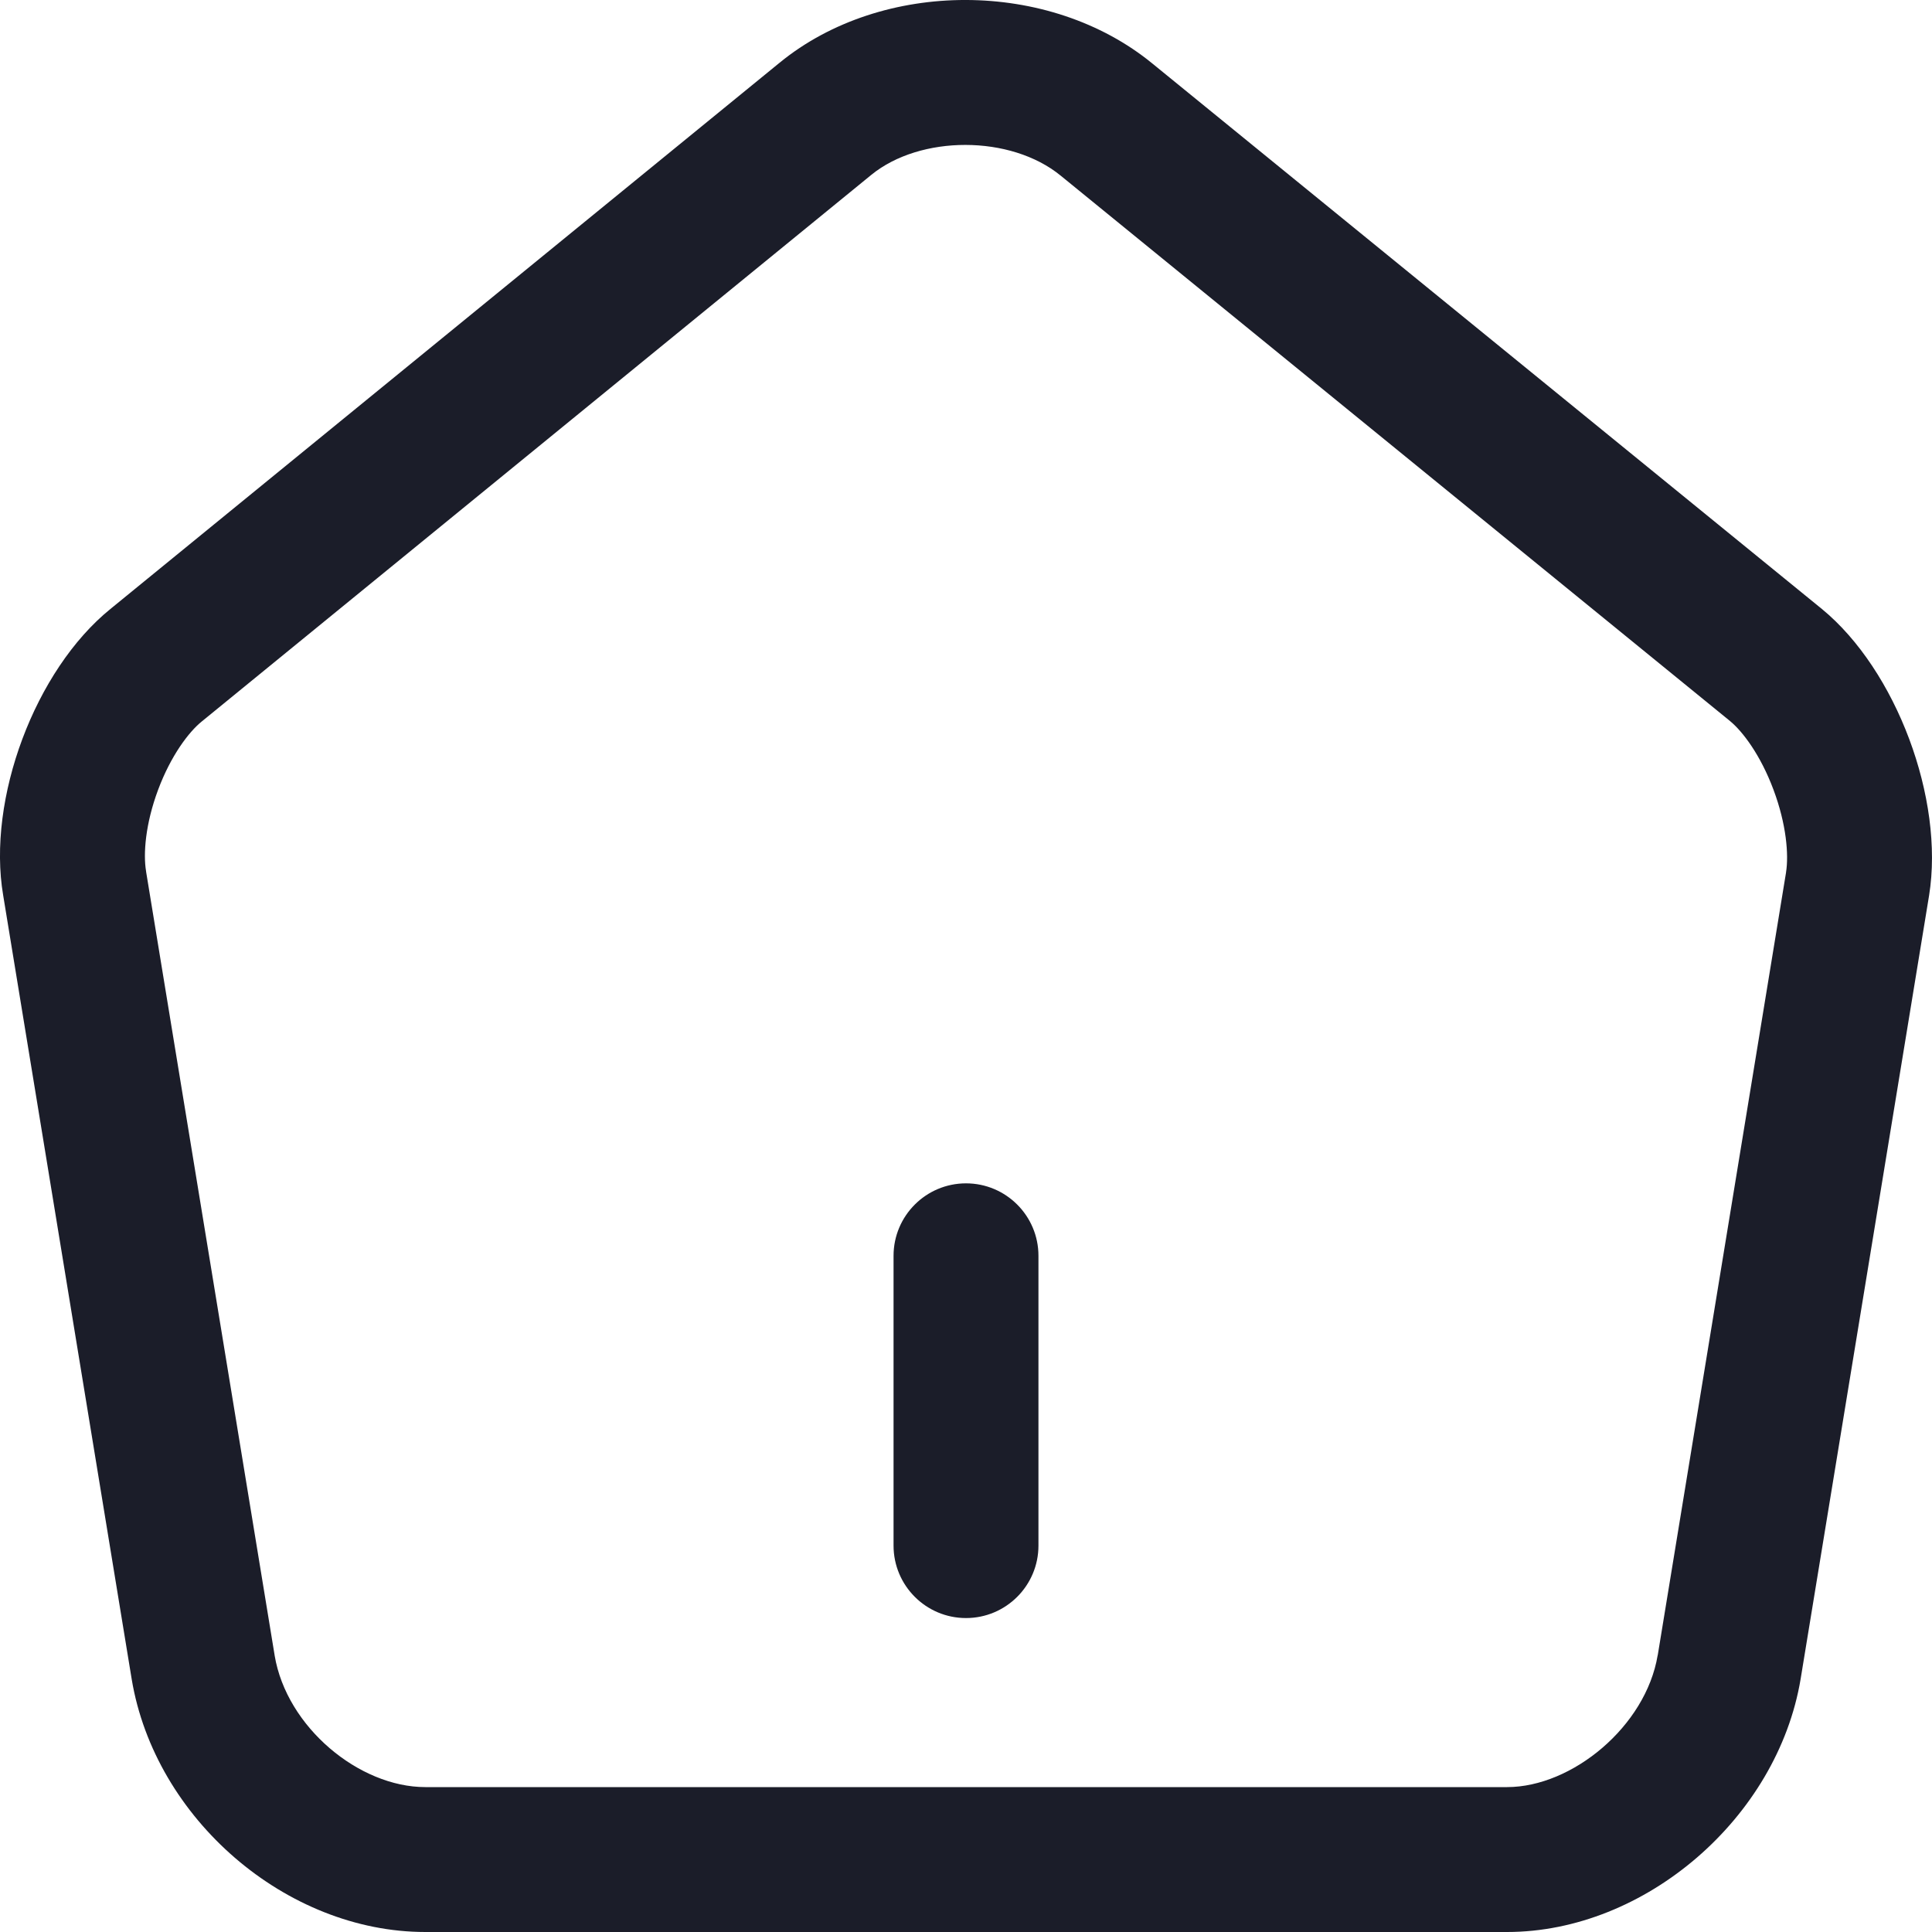
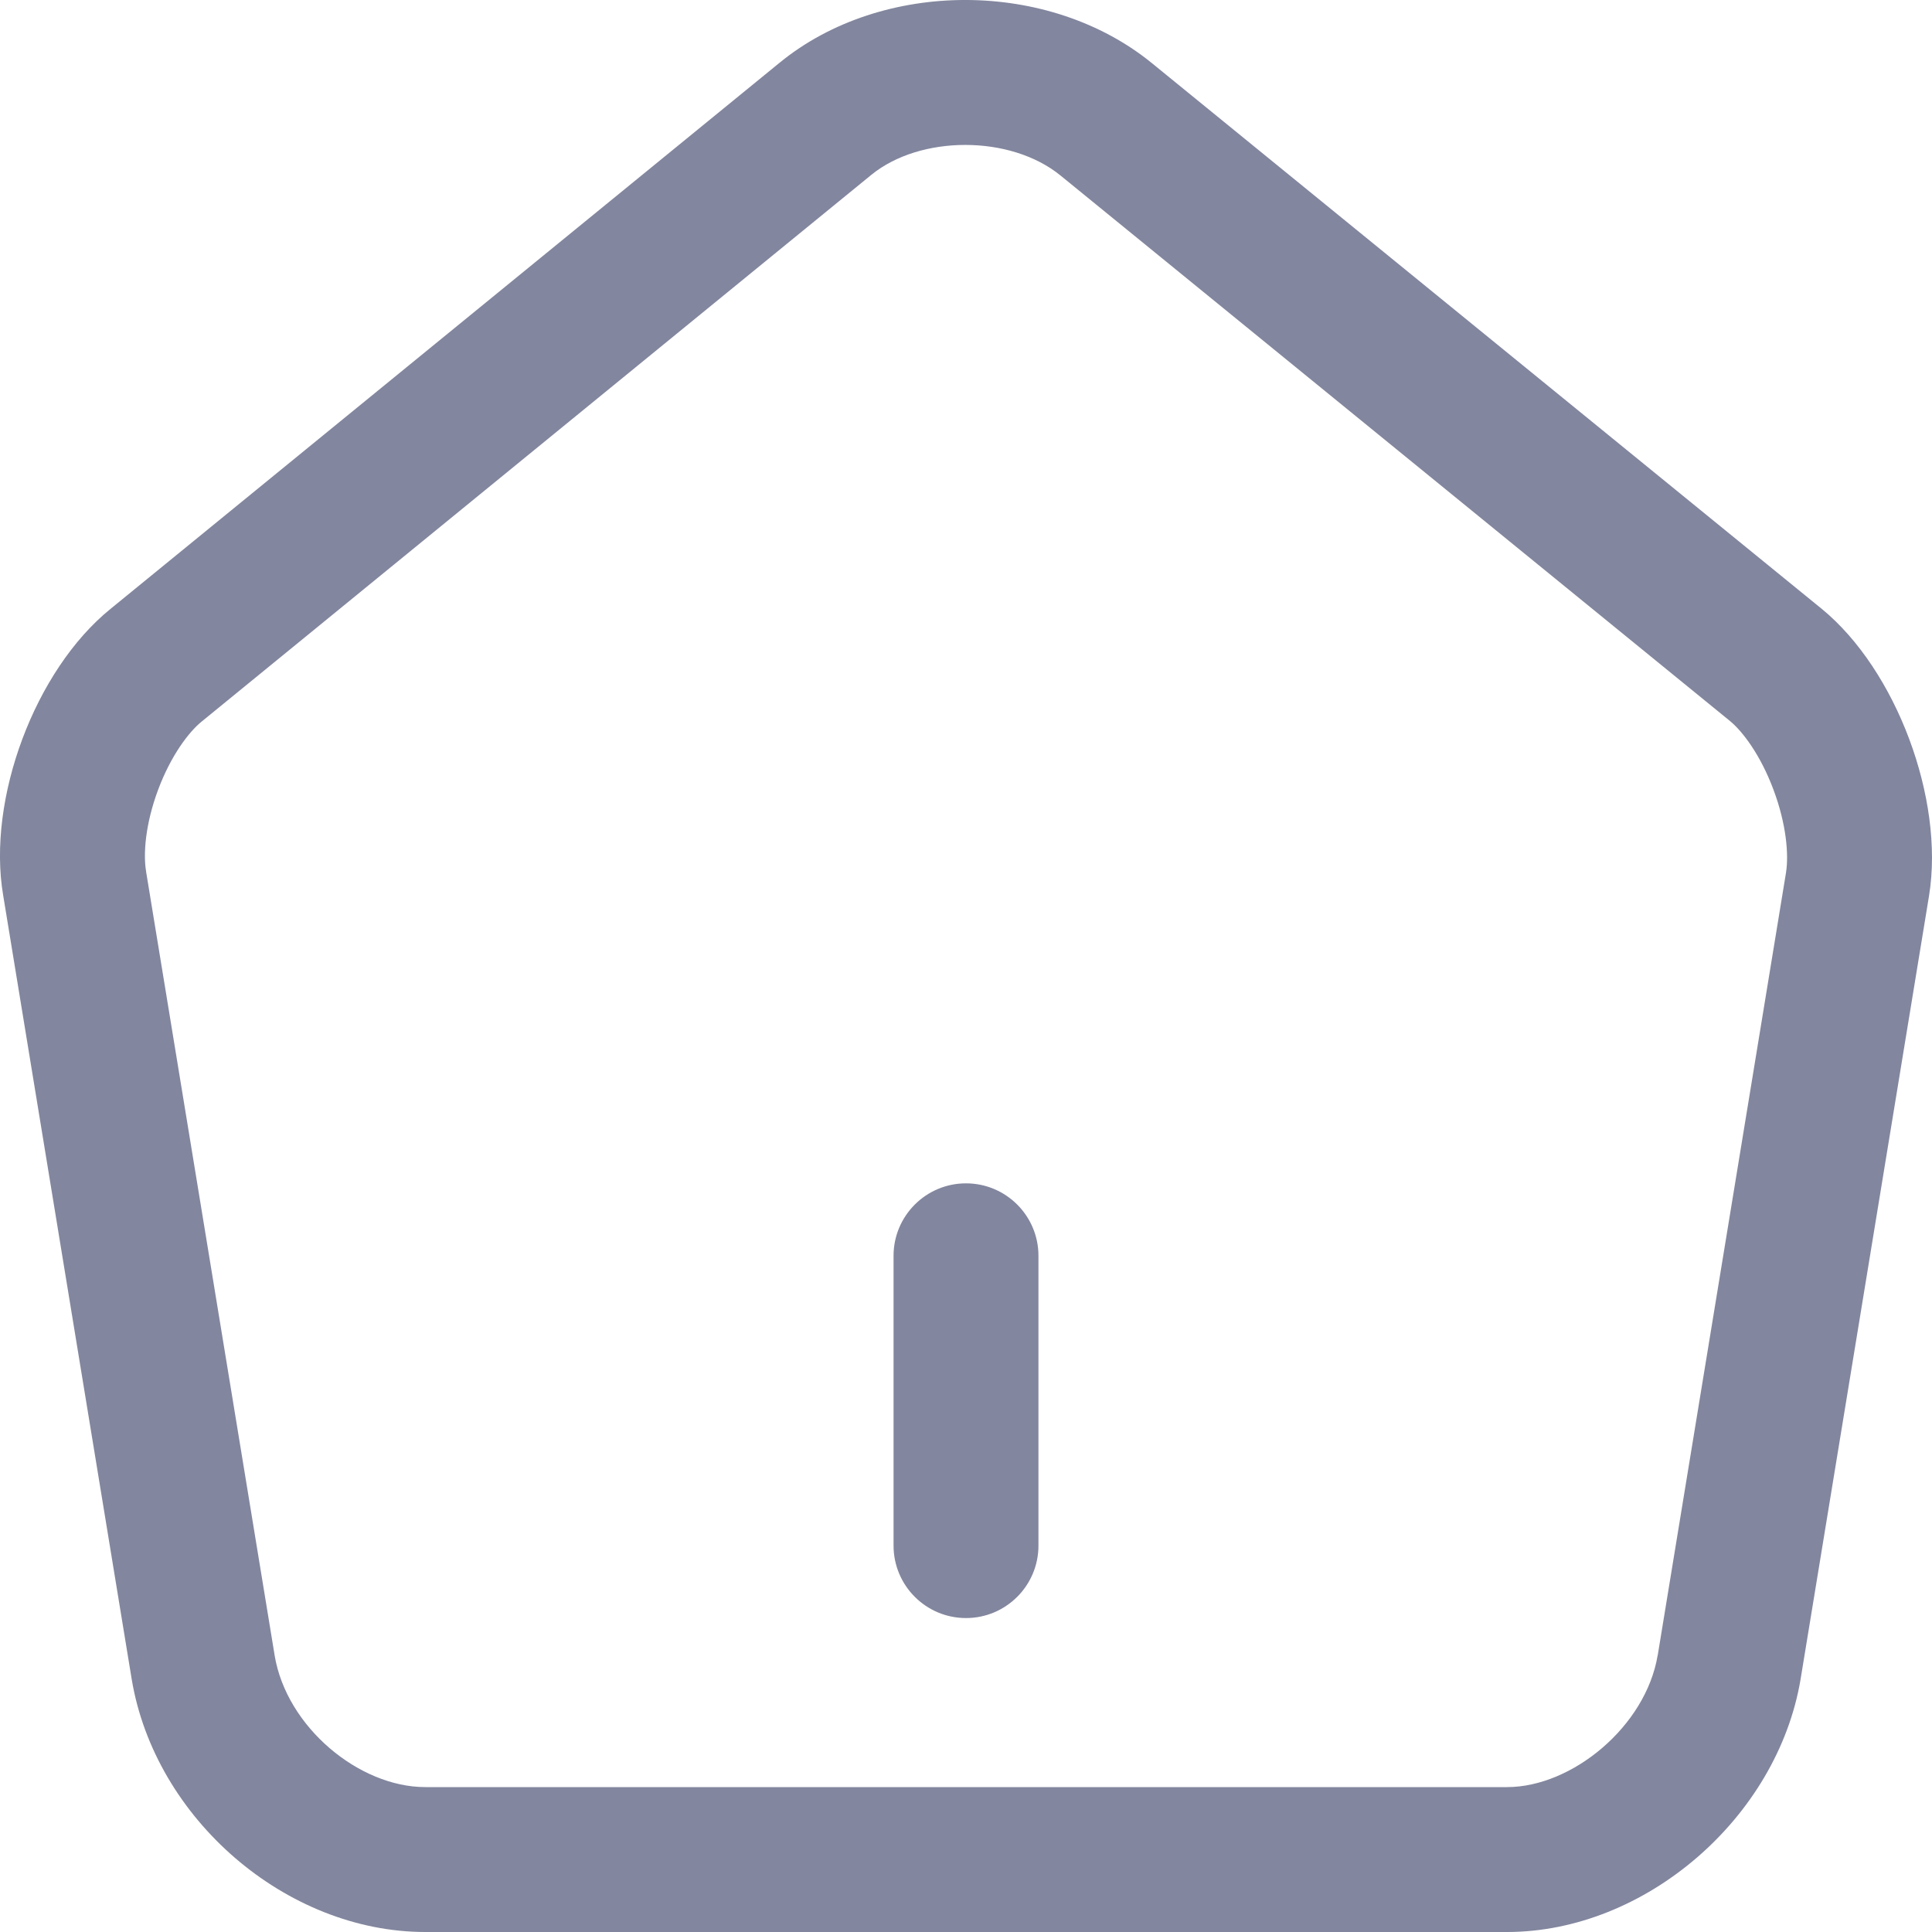
<svg xmlns="http://www.w3.org/2000/svg" width="20" height="20" viewBox="0 0 20 20" fill="none">
-   <path fill-rule="evenodd" clip-rule="evenodd" d="M2.087 7.47L9.02 1.81C9.525 1.398 10.461 1.393 10.981 1.819L17.909 7.464L17.91 7.465C18.04 7.572 18.225 7.816 18.359 8.175C18.493 8.533 18.518 8.848 18.489 9.03L18.489 9.032L17.161 17.134L17.16 17.136C17.037 17.872 16.274 18.5 15.601 18.5H4.403C3.718 18.5 2.967 17.88 2.843 17.137L2.843 17.136L1.513 9.027L1.512 9.018C1.482 8.841 1.504 8.531 1.637 8.175C1.77 7.819 1.956 7.576 2.087 7.47ZM19.97 9.269C20.13 8.271 19.63 6.936 18.86 6.304L11.931 0.659C10.862 -0.218 9.132 -0.218 8.072 0.648L1.143 6.304C0.363 6.936 -0.137 8.271 0.033 9.269L1.363 17.381C1.603 18.828 2.963 20 4.403 20H15.601C17.031 20 18.4 18.818 18.64 17.381L19.97 9.269ZM10.75 13C10.75 12.586 10.414 12.25 10 12.25C9.586 12.25 9.25 12.586 9.25 13V16C9.25 16.414 9.586 16.75 10 16.75C10.414 16.75 10.75 16.414 10.75 16V13Z" fill="#1B1D29" />
+   <path fill-rule="evenodd" clip-rule="evenodd" d="M2.087 7.47L9.02 1.81C9.525 1.398 10.461 1.393 10.981 1.819L17.909 7.464L17.91 7.465C18.04 7.572 18.225 7.816 18.359 8.175C18.493 8.533 18.518 8.848 18.489 9.03L18.489 9.032L17.161 17.134L17.16 17.136C17.037 17.872 16.274 18.5 15.601 18.5H4.403C3.718 18.5 2.967 17.88 2.843 17.137L2.843 17.136L1.513 9.027L1.512 9.018C1.482 8.841 1.504 8.531 1.637 8.175C1.77 7.819 1.956 7.576 2.087 7.47ZM19.97 9.269C20.13 8.271 19.63 6.936 18.86 6.304L11.931 0.659C10.862 -0.218 9.132 -0.218 8.072 0.648L1.143 6.304C0.363 6.936 -0.137 8.271 0.033 9.269L1.363 17.381C1.603 18.828 2.963 20 4.403 20H15.601C17.031 20 18.4 18.818 18.64 17.381L19.97 9.269ZM10.75 13C10.75 12.586 10.414 12.25 10 12.25C9.586 12.25 9.25 12.586 9.25 13V16C9.25 16.414 9.586 16.75 10 16.75C10.414 16.75 10.75 16.414 10.75 16V13Z" fill="#82869E" />
</svg>
